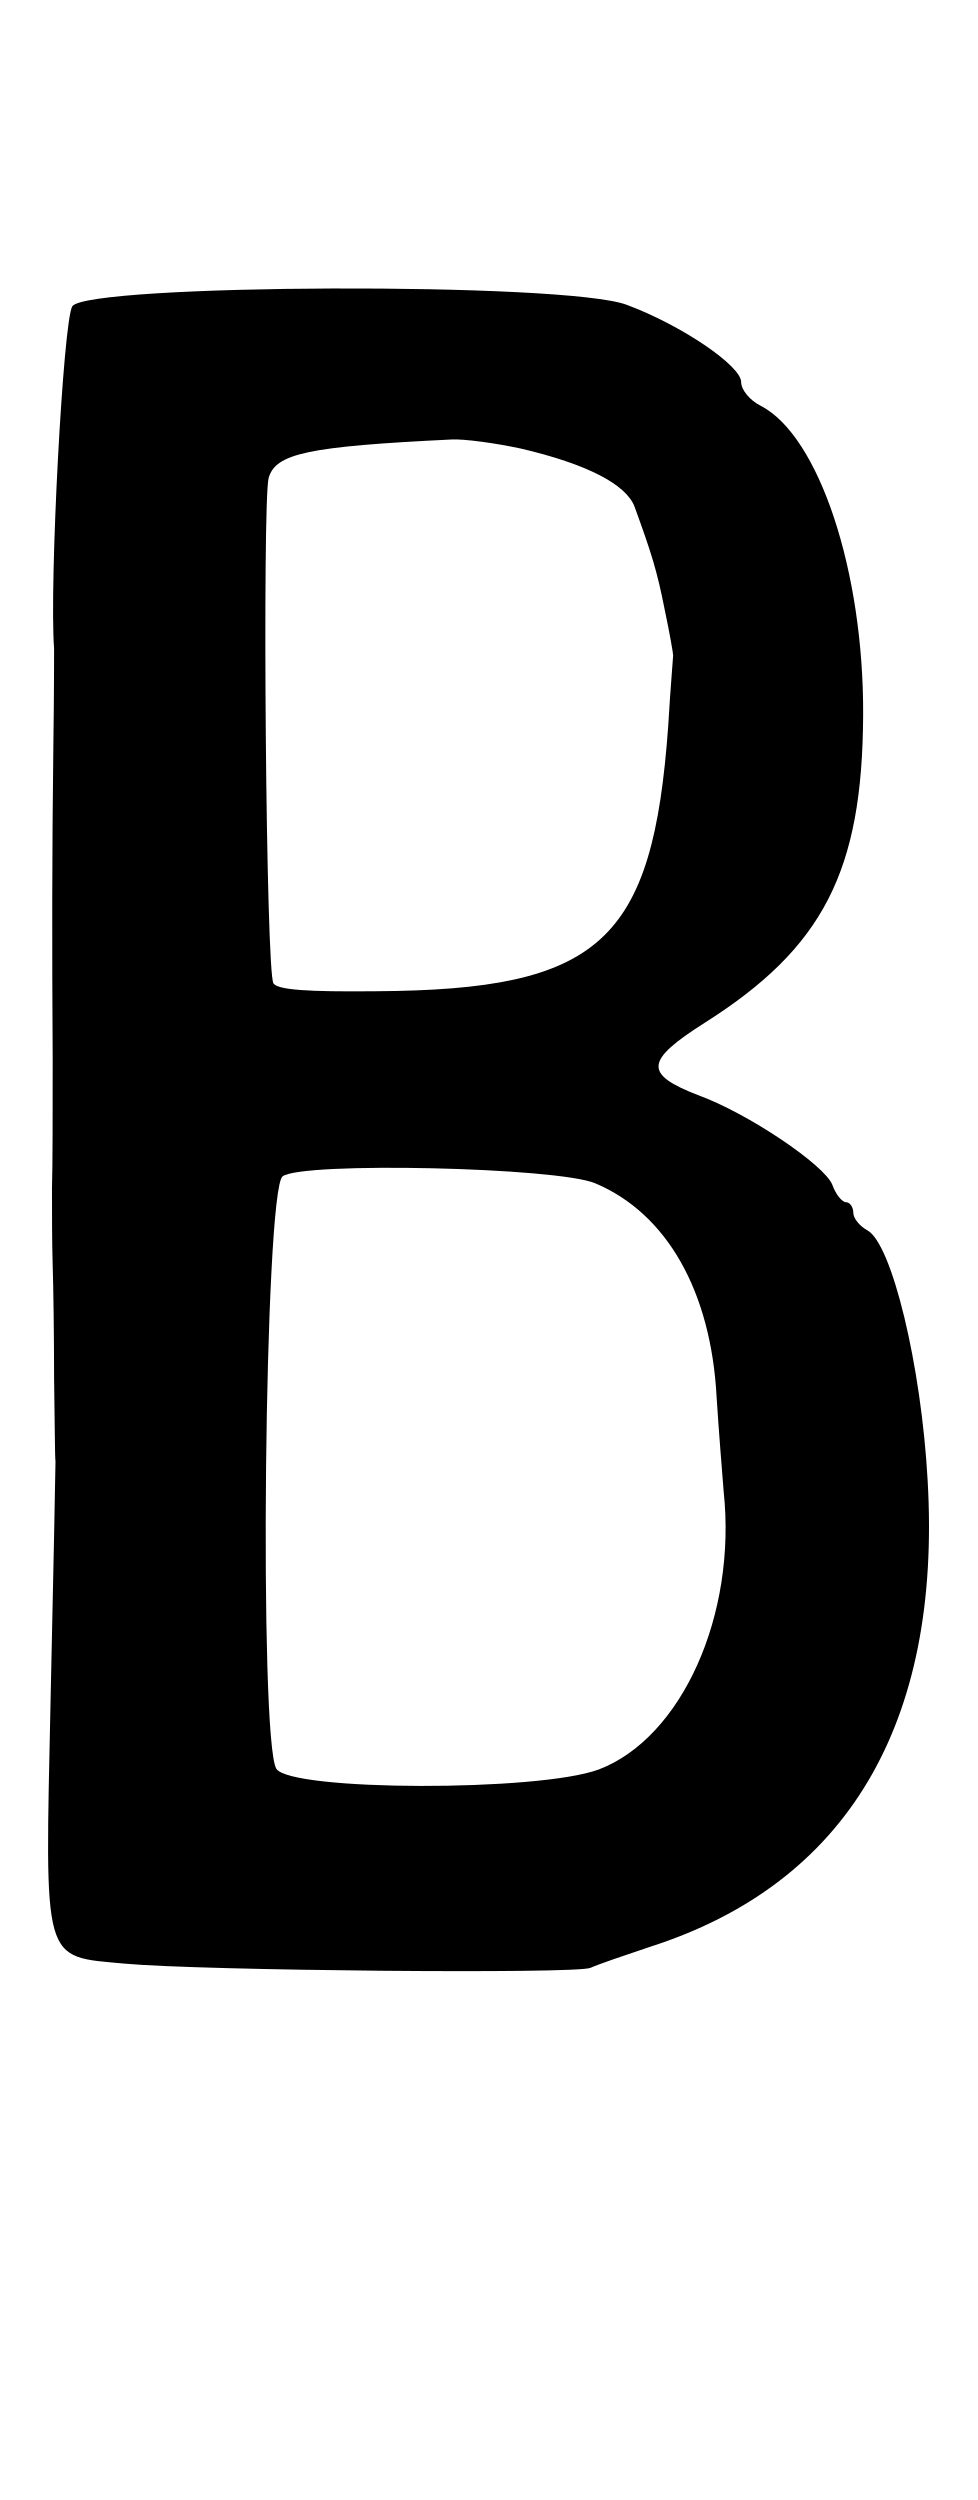
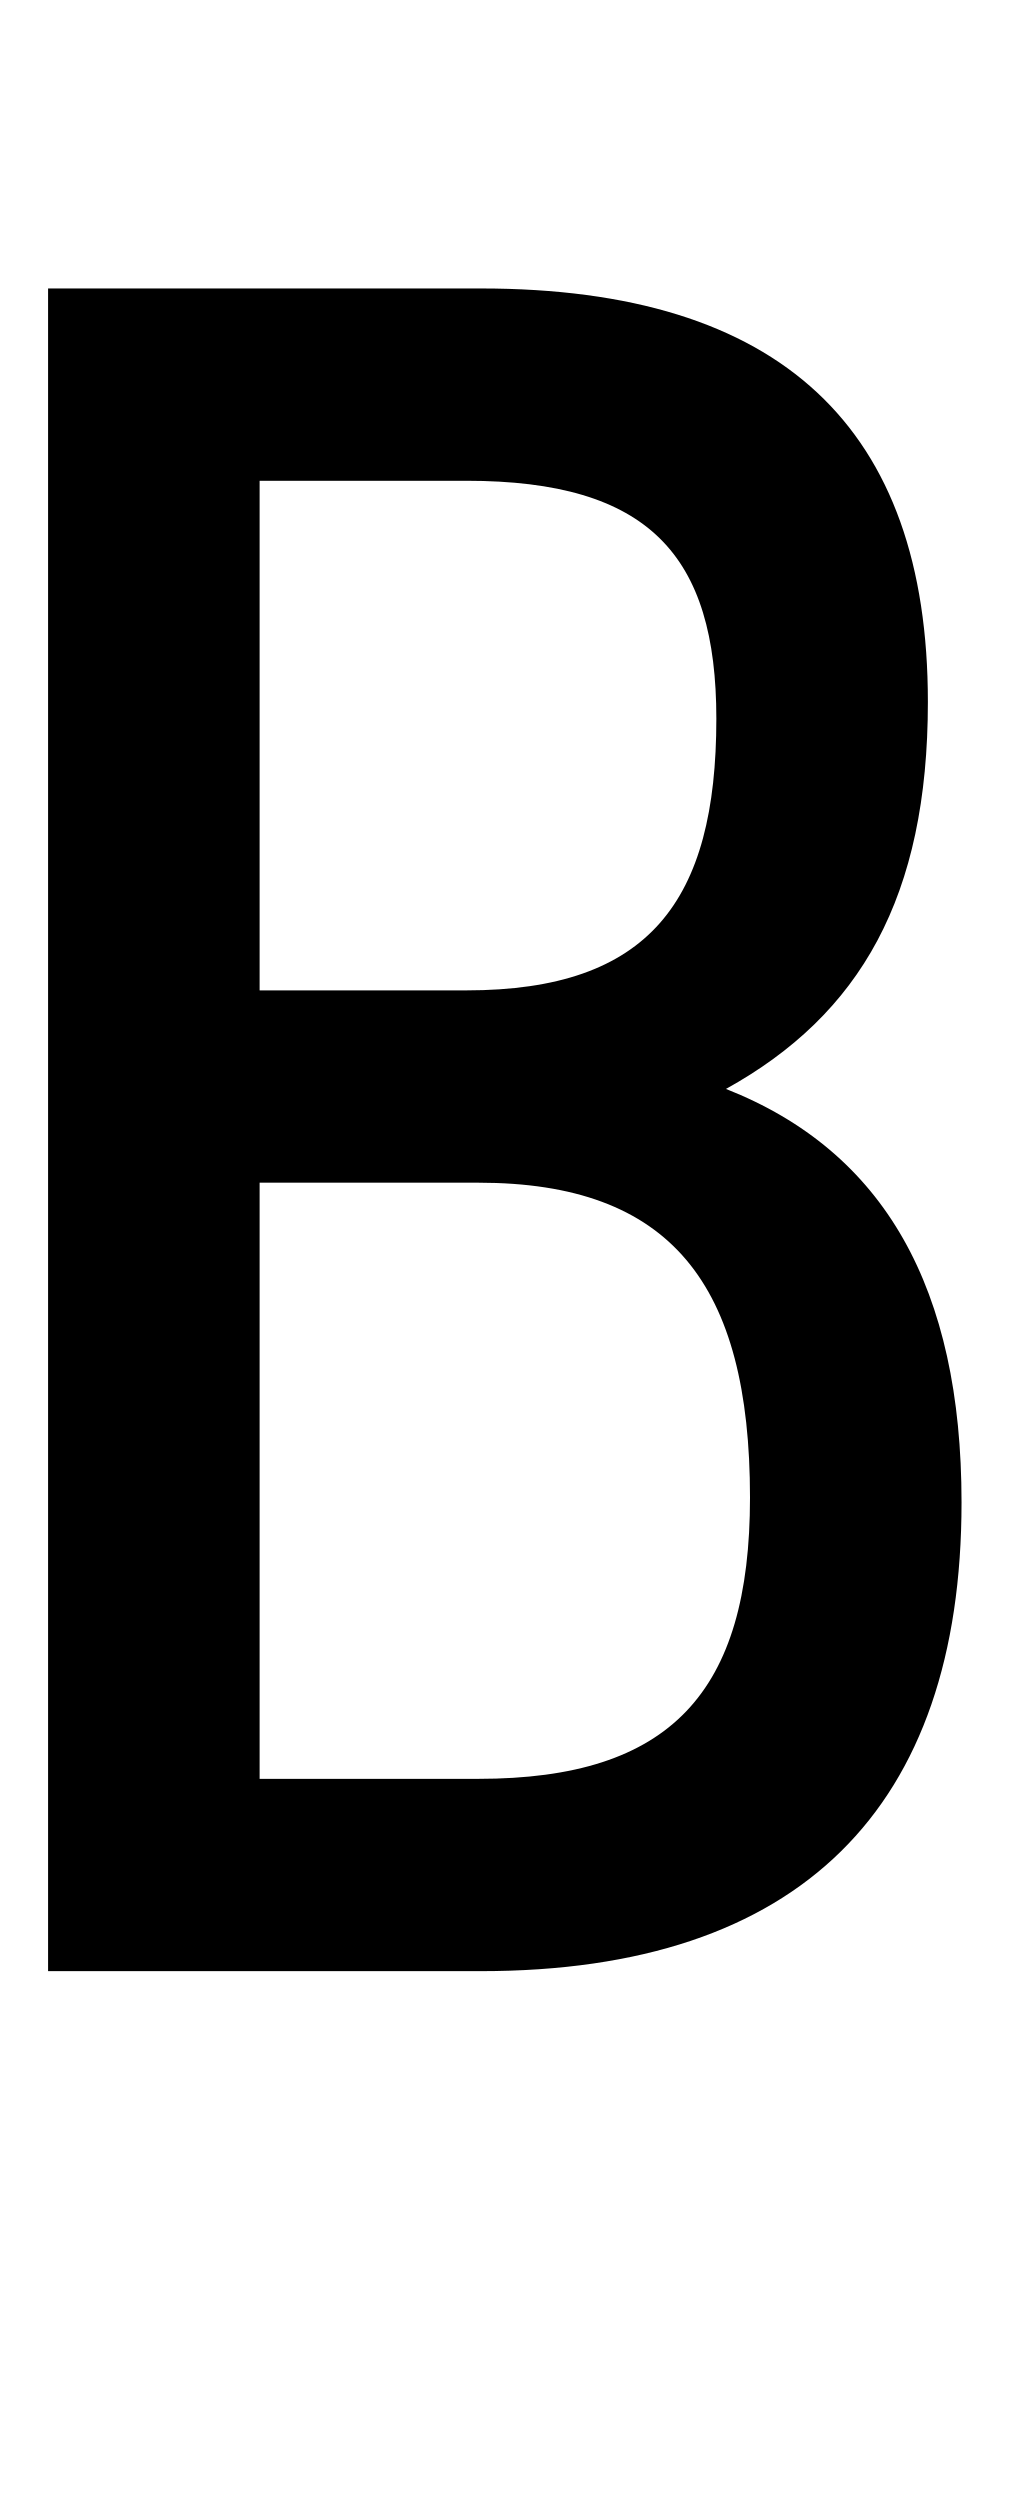
- <svg xmlns="http://www.w3.org/2000/svg" viewBox="-20 -820 406.466 1040">
-   <path transform="scale(1,-1)" d="M10.083 692.589C6.292 686.756 0.459 576.802 2.5 550.262C2.5 547.929 2.5 530.138 2.209 510.889C1.625 464.516 1.625 425.726 1.917 379.645C1.917 358.937 1.917 334.438 1.625 325.689C1.625 316.939 1.625 302.356 1.917 293.607C2.209 284.857 2.5 263.858 2.5 246.942C2.792 230.026 2.792 214.277 3.084 211.944C3.084 209.611 2.209 164.988 1.042 112.782C-1.291 1.953 -2.749 6.328 31.957 3.12C63.456 0.203 219.491 -1.255 225.615 1.37C228.823 2.828 239.906 6.62 250.406 10.12C332.36 36.368 371.734 102.865 365.901 204.069C363.276 251.9 351.026 302.648 340.818 308.189C337.61 309.939 334.985 313.148 334.985 315.481C334.985 317.814 333.527 319.856 332.069 319.856C330.319 319.856 327.694 323.064 326.236 327.147C323.028 335.313 291.237 356.896 270.238 364.479C247.781 373.228 248.364 378.77 273.155 394.519C322.444 425.726 338.777 457.516 339.068 522.555C339.36 582.344 320.694 638.633 296.487 651.174C291.821 653.507 288.321 657.882 288.321 661.09C288.321 667.798 263.53 684.714 240.781 693.172C215.699 702.797 16.208 701.922 10.083 692.589ZM196.742 633.383C224.157 626.967 240.49 618.509 243.989 609.176C250.989 589.927 253.322 582.635 256.531 566.303C258.572 556.678 260.03 548.22 260.03 547.345C260.03 546.47 258.864 533.346 257.989 518.18C251.572 428.059 229.698 408.227 136.369 407.643C107.496 407.352 95.829 408.227 93.788 410.851C90.58 414.643 89.121 610.926 91.746 621.134C94.663 631.342 107.787 634.258 167.868 637.175C172.826 637.466 185.95 635.716 196.742 633.383ZM227.657 327.73C257.405 315.189 275.78 282.816 278.113 238.776C278.988 224.777 280.446 207.277 281.029 199.694C286.571 148.072 263.53 97.032 229.115 83.908C204.033 74.575 100.788 74.867 94.954 84.2C87.663 96.157 89.996 325.105 97.579 330.647C105.746 336.772 211.908 334.438 227.657 327.73Z" />
+ <svg xmlns="http://www.w3.org/2000/svg" viewBox="-20 -820 420.000 1040">
+   <path transform="scale(1,-1)" d="M0 0H180C313 0 380 68 380 195C380 284 348 341 282 367C338 398 366 447 366 528C366 642 305 700 180 700H0ZM88 80V328H179C259 328 292 286 292 197C292 116 259 80 179 80ZM88 408V620H174C250 620 278 589 278 521C278 445 250 408 174 408Z" />
</svg>
